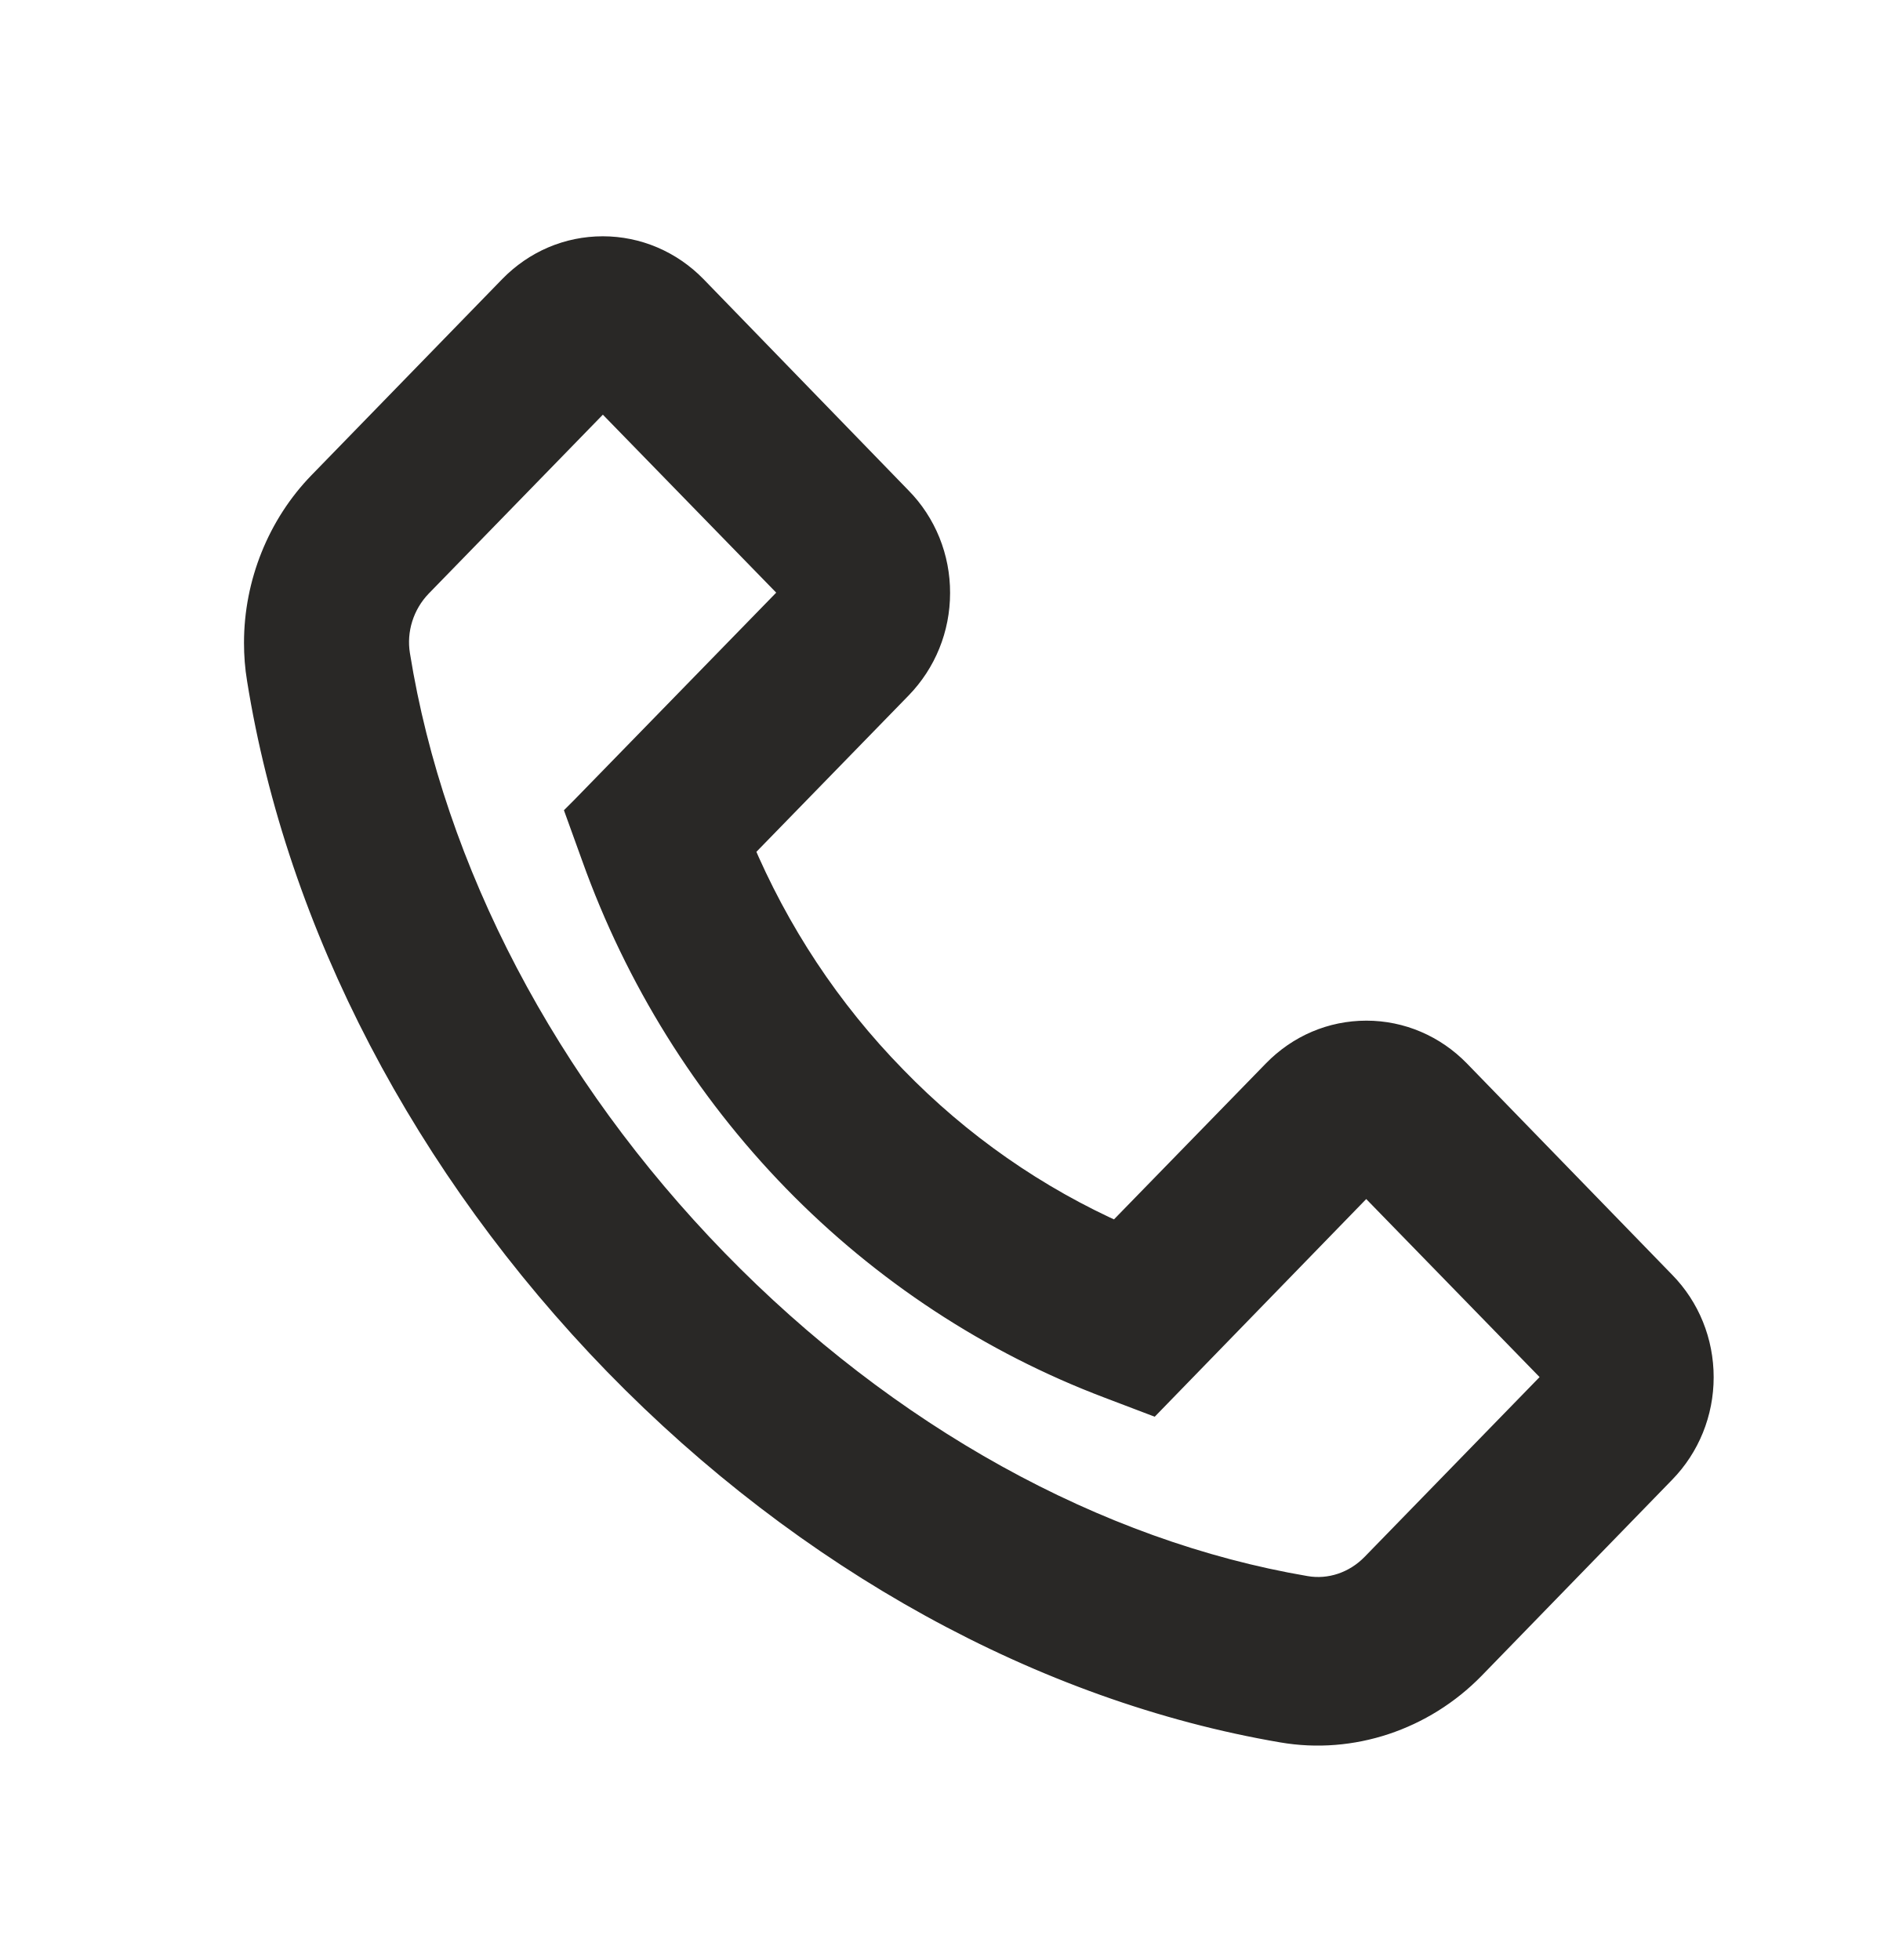
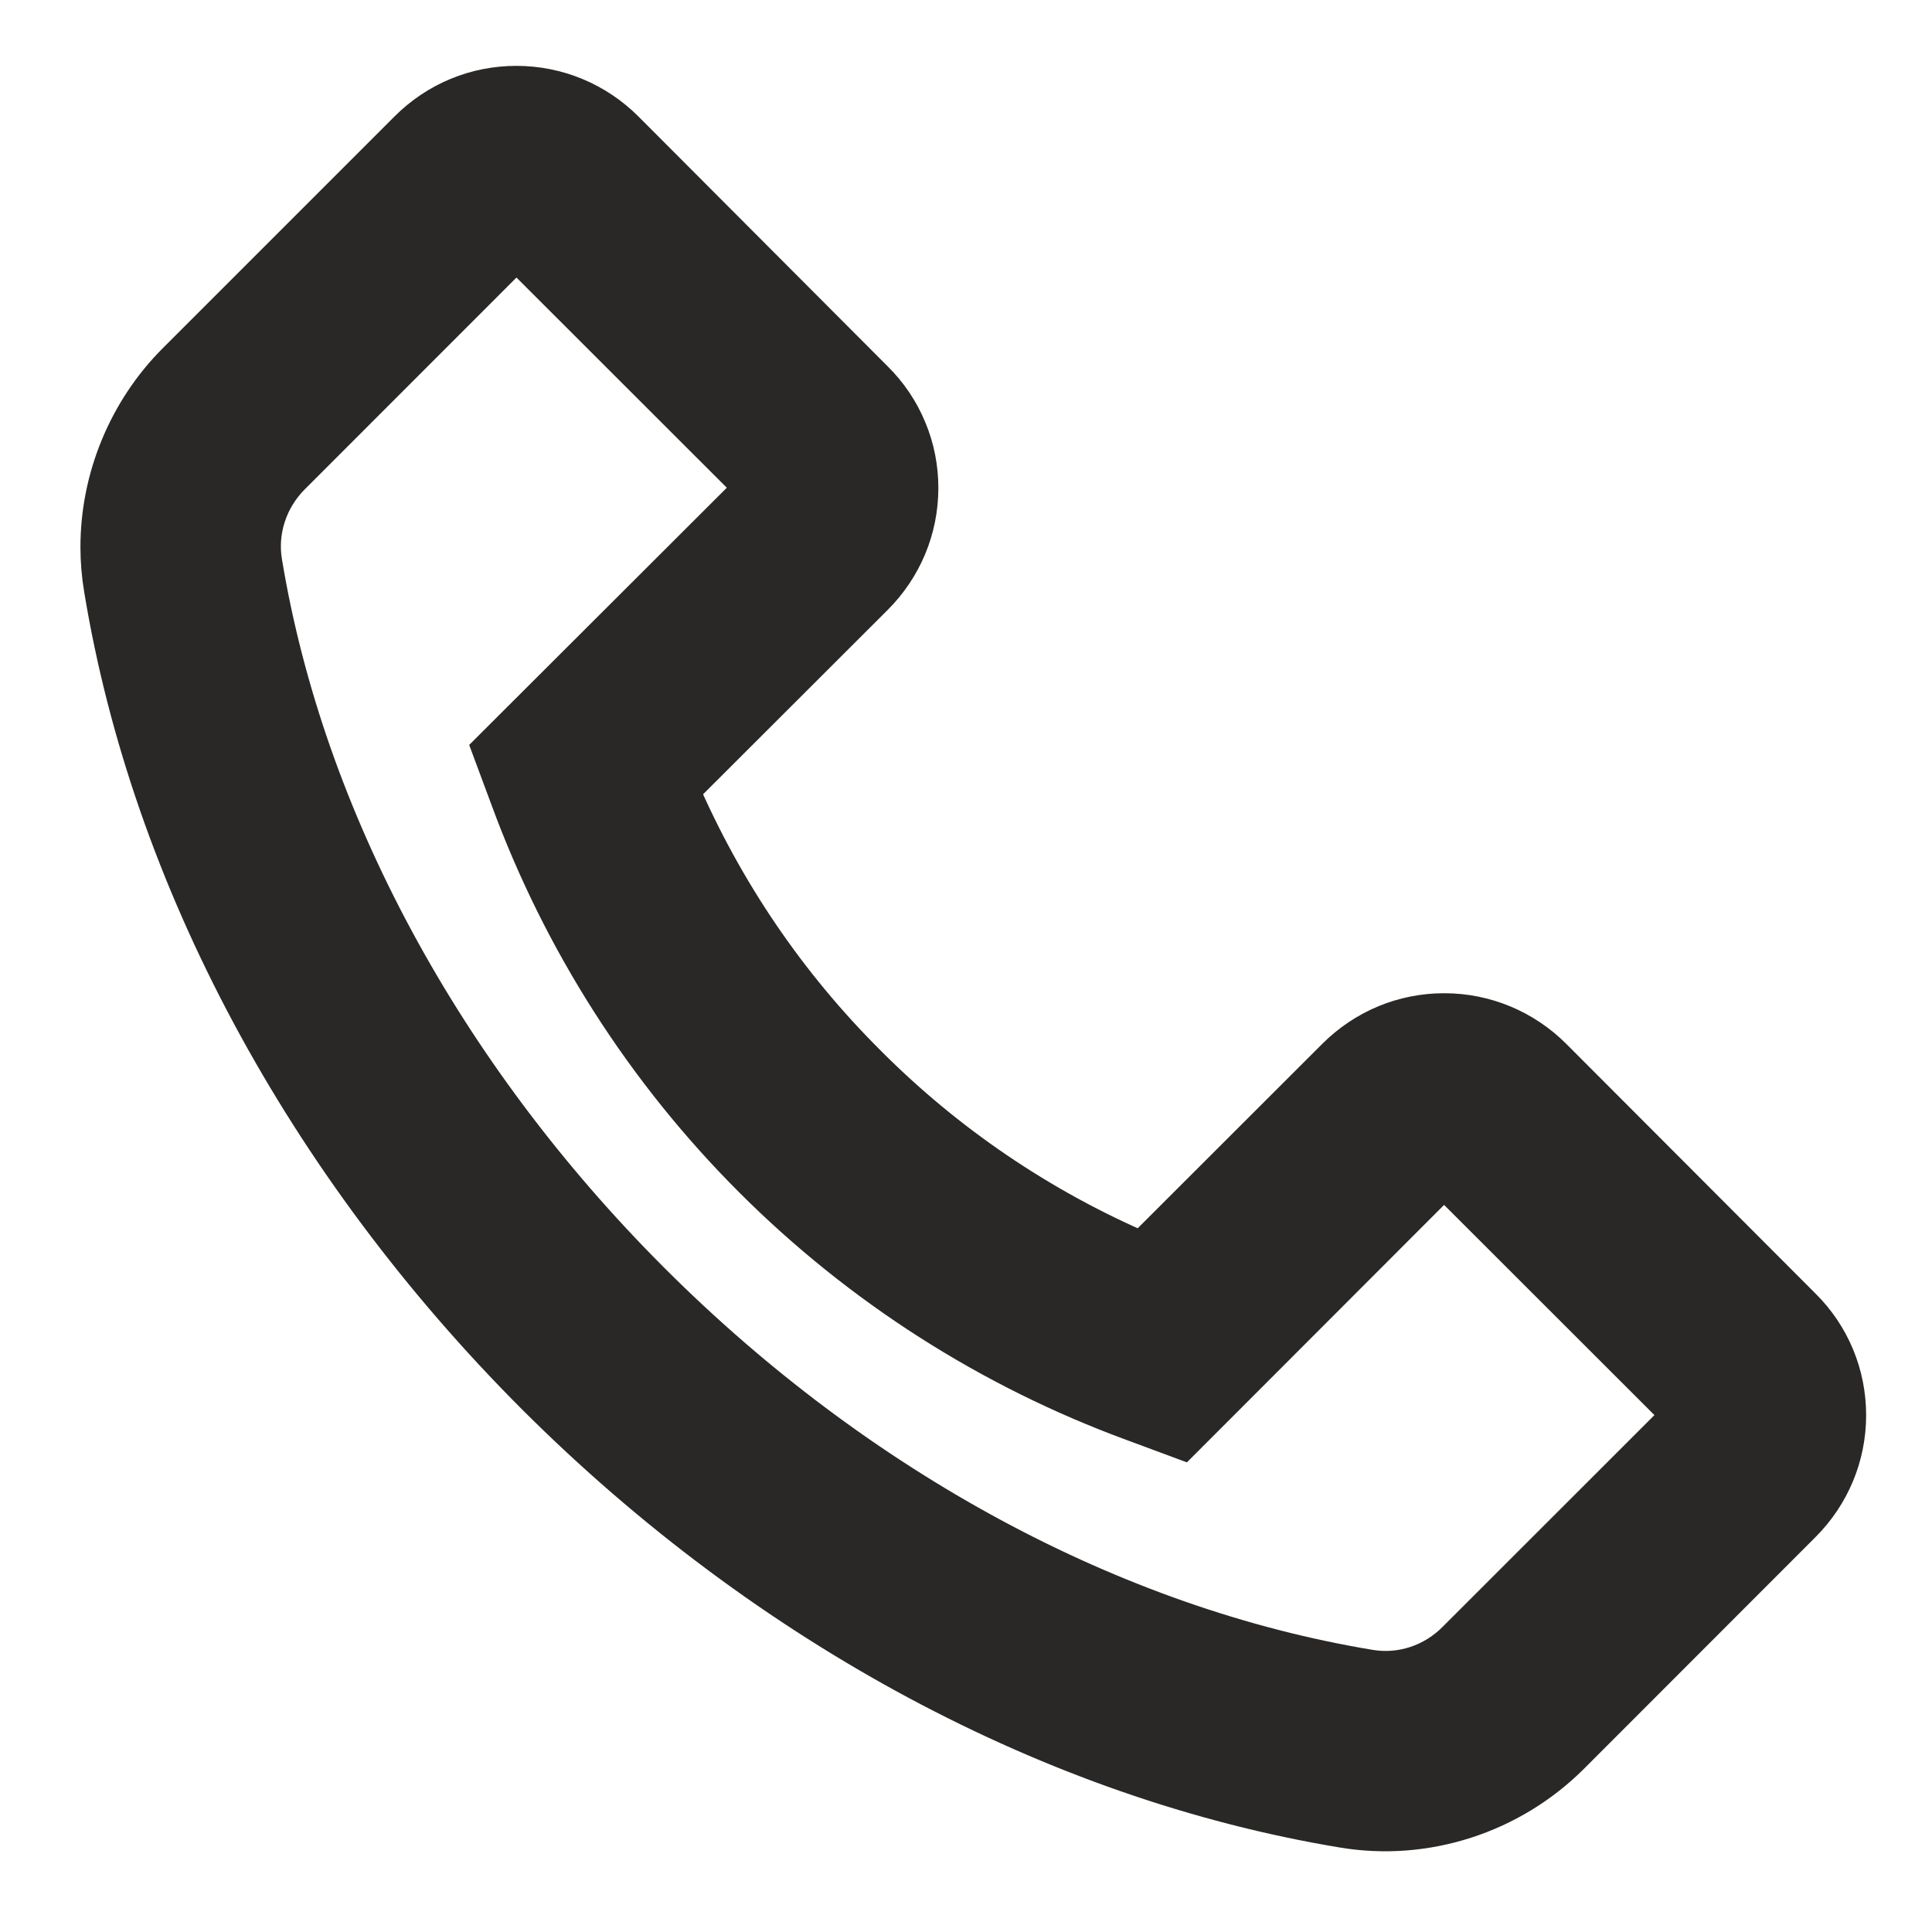
- <svg xmlns="http://www.w3.org/2000/svg" width="26" height="27" viewBox="0 0 26 27" fill="none">
-   <path d="M20.228 22.912L22.854 20.21C23.175 19.881 23.355 19.439 23.355 18.972C23.355 18.506 23.177 18.064 22.854 17.735L20.028 14.825C19.707 14.495 19.276 14.31 18.822 14.31C18.365 14.31 17.938 14.493 17.615 14.825L15.401 17.098C14.228 16.58 13.161 15.836 12.26 14.906C11.349 13.975 10.631 12.887 10.123 11.68L12.336 9.407C12.657 9.077 12.837 8.636 12.837 8.169C12.838 7.939 12.794 7.711 12.708 7.498C12.622 7.286 12.496 7.093 12.336 6.931L9.511 4.019C9.19 3.69 8.758 3.505 8.304 3.505C7.848 3.505 7.421 3.687 7.097 4.019L4.472 6.718C3.924 7.281 3.611 8.058 3.611 8.854C3.611 9.019 3.623 9.179 3.65 9.341C4.188 12.7 5.928 16.032 8.544 18.724C11.164 21.413 14.407 23.198 17.677 23.756C18.604 23.916 19.559 23.596 20.228 22.912ZM17.97 21.958C15.061 21.463 12.159 19.855 9.802 17.433C7.445 15.01 5.881 12.03 5.4 9.039C5.338 8.664 5.461 8.278 5.725 8.004L8.304 5.354L11.041 8.164L8.08 11.203L8.057 11.226L8.255 11.774C8.849 13.435 9.788 14.944 11.005 16.195C12.223 17.446 13.691 18.41 15.307 19.021L15.841 19.224L18.819 16.159L21.556 18.97L18.977 21.62C18.71 21.895 18.335 22.021 17.97 21.958Z" fill="#292826" stroke="#292826" stroke-width="0.5" />
+ <svg xmlns="http://www.w3.org/2000/svg" width="22" height="22" viewBox="0 0 22 22" fill="none">
+   <path d="M17.859 19.966L20.497 17.326C20.819 17.004 21 16.572 21 16.116C21 15.66 20.822 15.229 20.497 14.907L17.658 12.063C17.336 11.741 16.902 11.56 16.446 11.56C15.988 11.56 15.559 11.739 15.234 12.063L13.011 14.284C11.832 13.778 10.76 13.051 9.855 12.143C8.94 11.233 8.219 10.169 7.708 8.989L9.932 6.768C10.254 6.446 10.435 6.015 10.435 5.559C10.436 5.334 10.392 5.111 10.305 4.903C10.219 4.695 10.092 4.507 9.932 4.349L7.093 1.503C6.771 1.181 6.337 1 5.881 1C5.423 1 4.994 1.178 4.669 1.503L2.031 4.141C1.481 4.691 1.166 5.45 1.166 6.228C1.166 6.389 1.179 6.545 1.206 6.704C1.746 9.986 3.494 13.243 6.122 15.873C8.754 18.501 12.011 20.246 15.296 20.791C16.228 20.948 17.188 20.635 17.859 19.966ZM15.591 19.034C12.668 18.551 9.753 16.979 7.386 14.612C5.019 12.244 3.447 9.332 2.964 6.409C2.902 6.042 3.026 5.665 3.291 5.398L5.881 2.807L8.63 5.554L5.656 8.523L5.633 8.546L5.832 9.081C6.429 10.705 7.371 12.179 8.595 13.402C9.818 14.625 11.293 15.567 12.916 16.163L13.452 16.362L16.444 13.367L19.193 16.114L16.602 18.704C16.335 18.972 15.958 19.096 15.591 19.034Z" fill="#292826" stroke="#292826" stroke-width="0.5" />
</svg>
